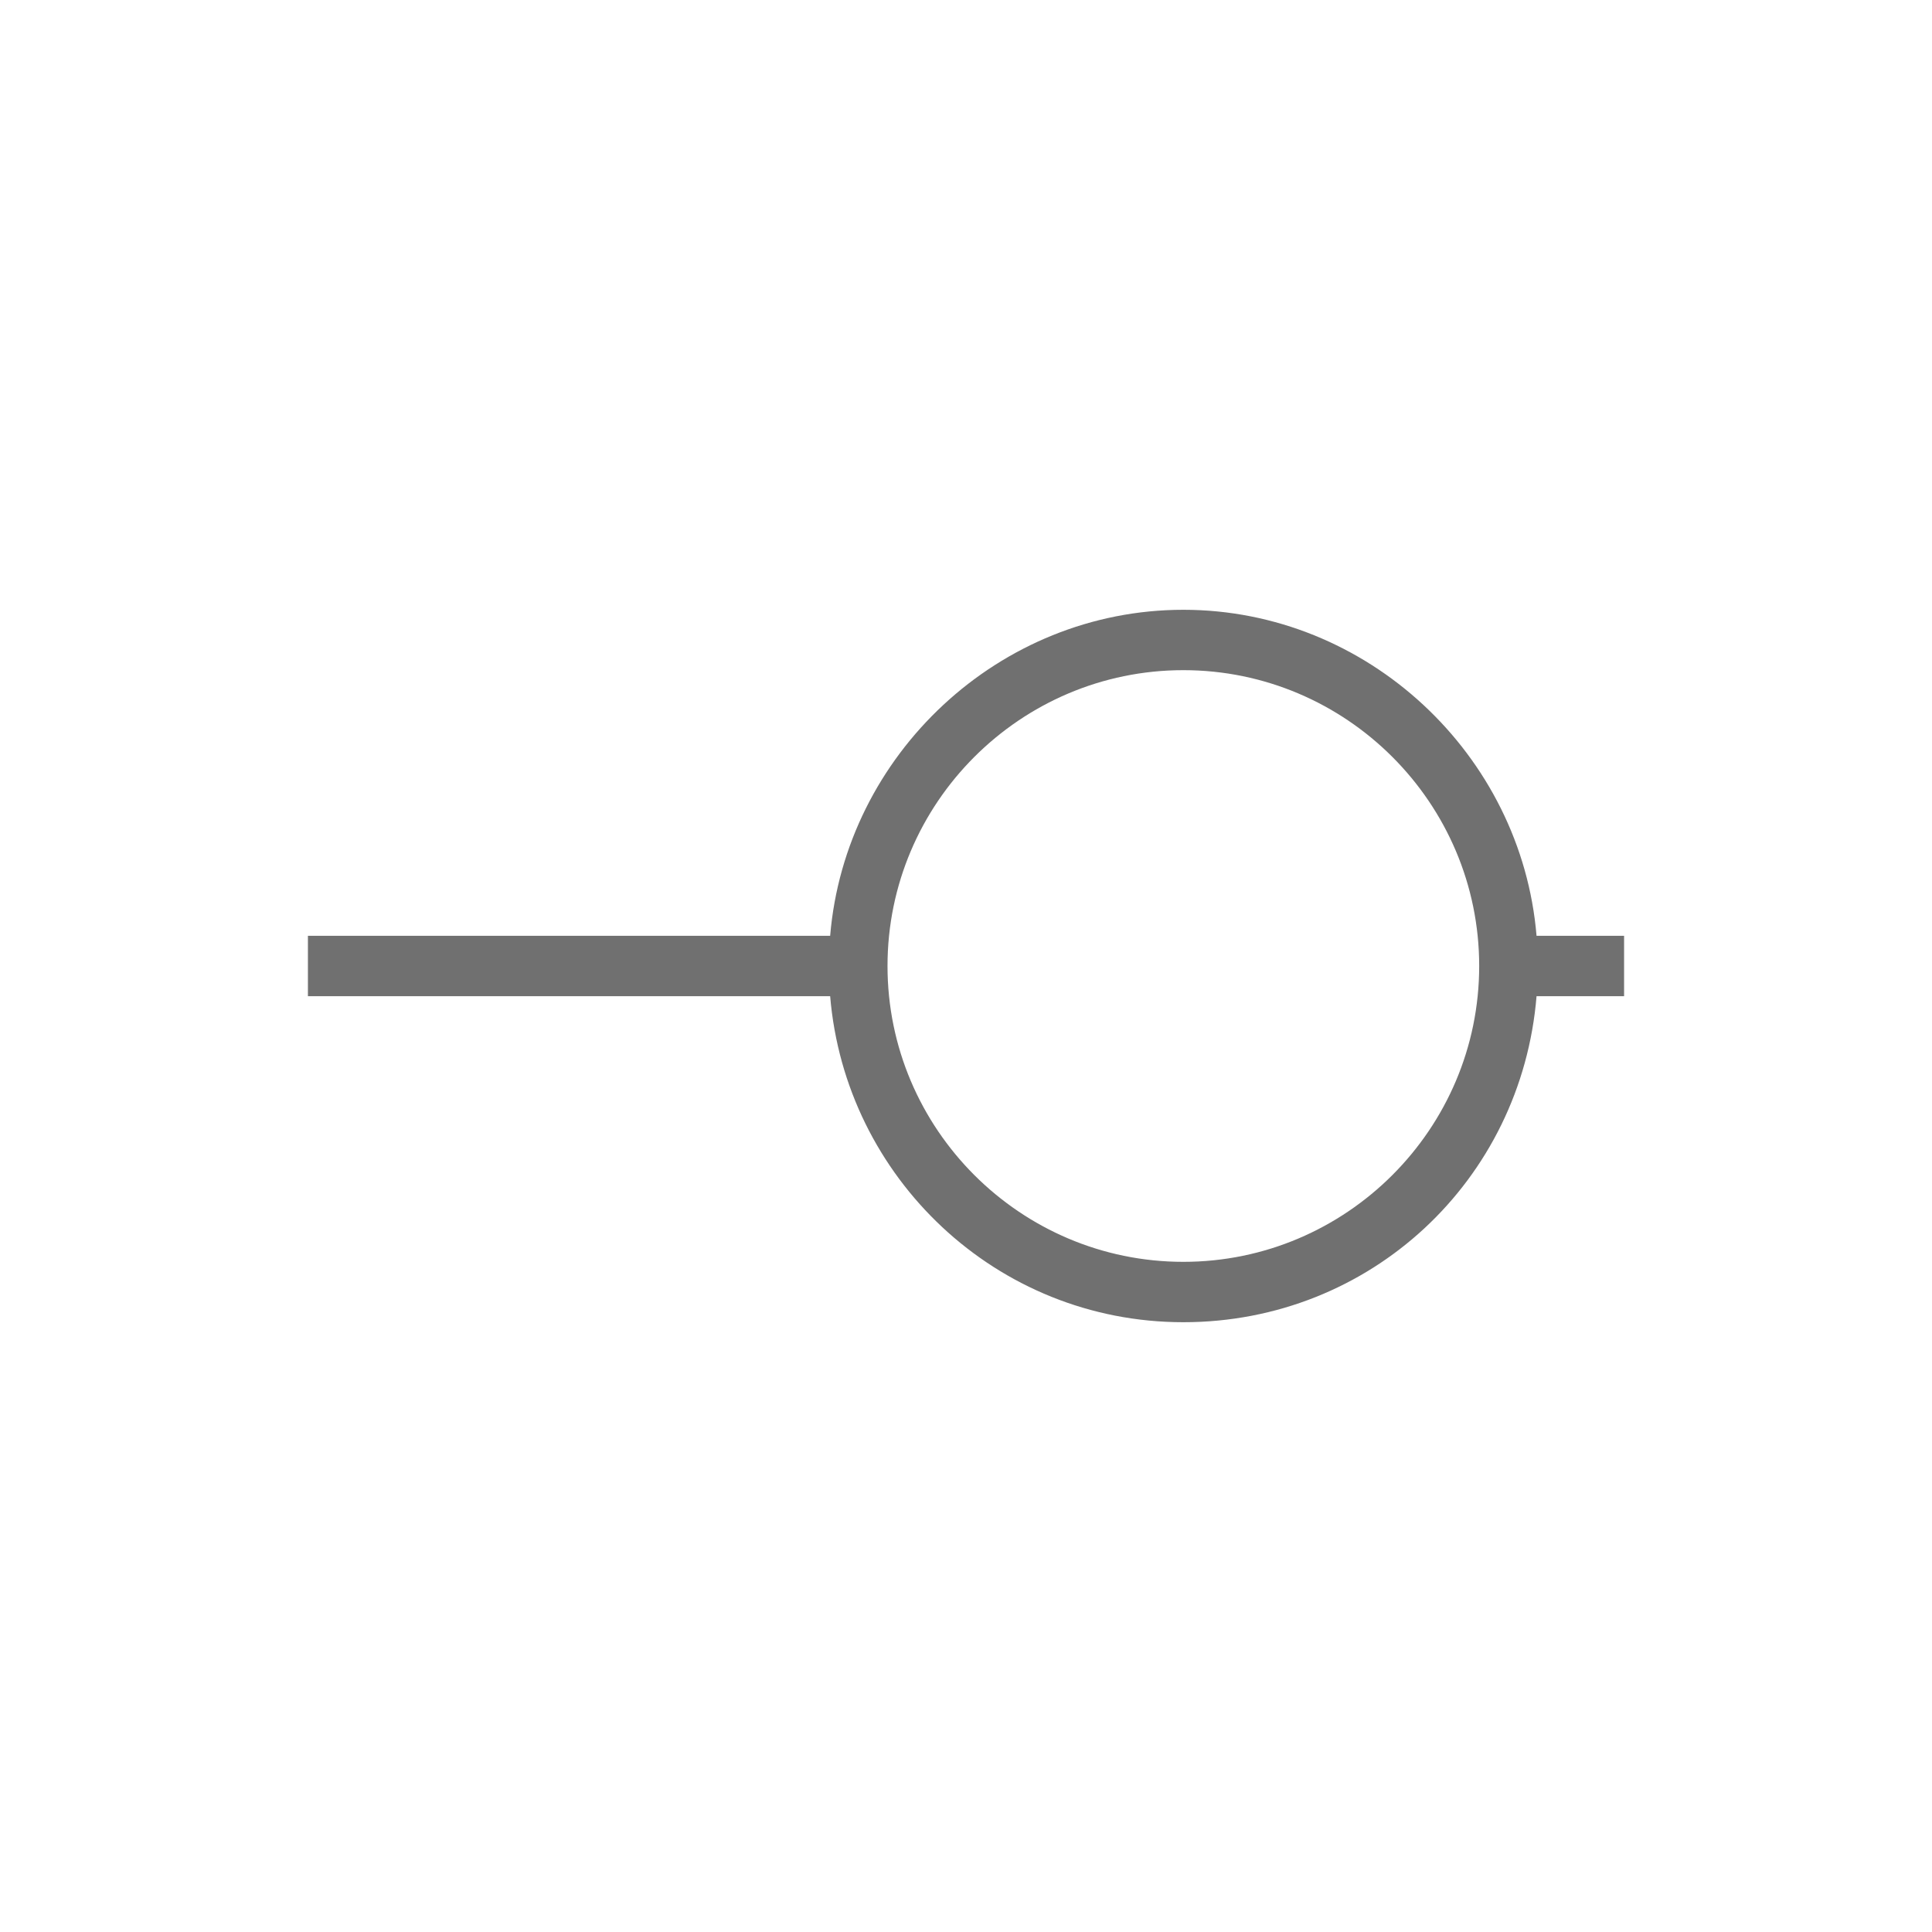
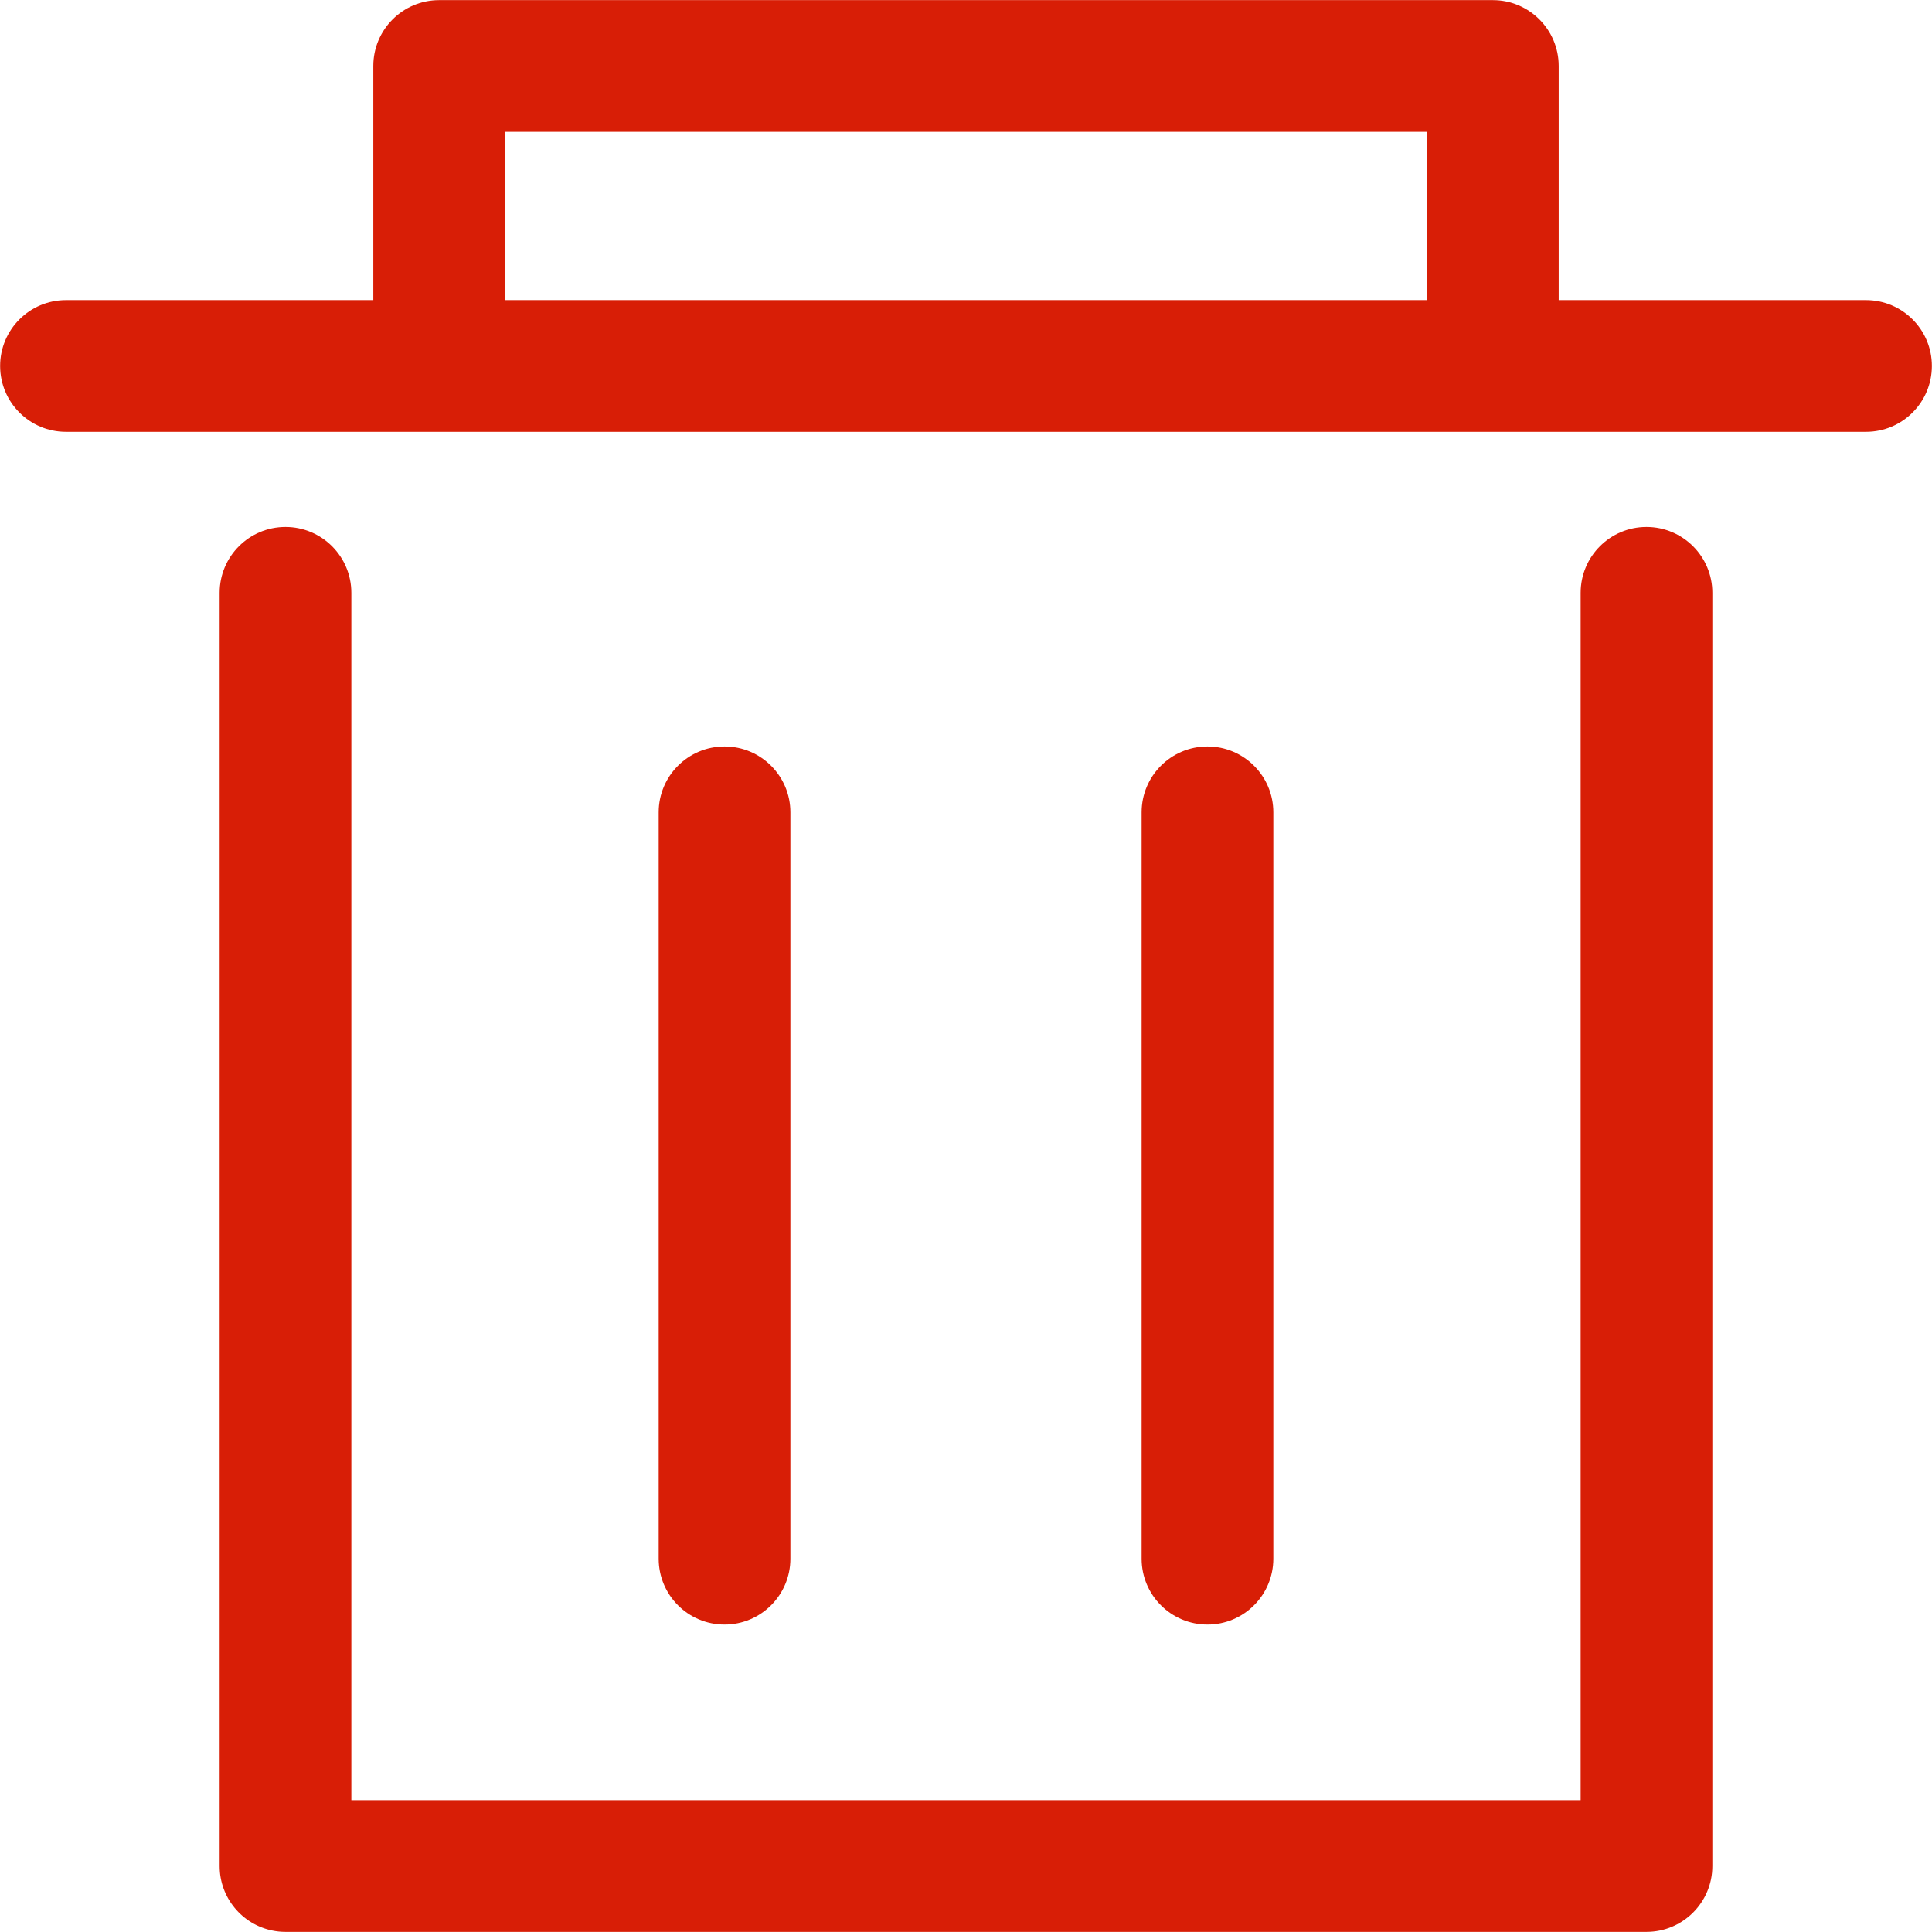
- <svg xmlns="http://www.w3.org/2000/svg" t="1597997059948" class="icon" viewBox="0 0 1024 1024" version="1.1" p-id="14470" width="200" height="200">
-   <path d="M627.2 700.8c99.2 0 179.2-75.2 187.2-172.8h46.4v-32h-46.4c-8-96-89.6-172.8-187.2-172.8S448 400 440 496H163.2v32h276.8c8 96 88 172.8 187.2 172.8z m0-345.6c86.4 0 156.8 70.4 156.8 156.8s-70.4 156.8-156.8 156.8-156.8-70.4-156.8-156.8 70.4-156.8 156.8-156.8z" fill="#707070" p-id="14471" />
+ <svg xmlns="http://www.w3.org/2000/svg" t="1597997023804" class="icon" viewBox="0 0 1024 1024" version="1.1" p-id="13632" width="200" height="200">
+   <path d="M872.682 279.302c-19.293 0-34.904 15.634-34.904 34.905v639.92H186.223v-639.92c0-19.271-15.634-34.905-34.905-34.905-19.293 0-34.905 15.634-34.905 34.905v674.825c0 16.861 11.953 30.939 27.86 34.188a34.17 34.17 0 0 0 7.044 0.717h721.364c19.271 0 34.904-15.623 34.904-34.904V314.207c0.001-19.271-15.633-34.905-34.903-34.905z" p-id="13633" fill="#d81e06" />
+   <path d="M418.921 826.143V430.556c0-19.271-15.635-34.905-34.905-34.905-19.293 0-34.904 15.634-34.904 34.905v395.587c0 19.27 15.611 34.904 34.904 34.904 19.27 0 34.905-15.635 34.905-34.904zM674.889 826.143V430.556c0-19.271-15.635-34.905-34.905-34.905-19.293 0-34.904 15.634-34.904 34.905v395.587c0 19.27 15.611 34.904 34.904 34.904 19.27 0 34.905-15.635 34.905-34.904zM989.03 159.067H826.143V34.969c0-19.282-15.635-34.905-34.905-34.905H232.762c-19.27 0-34.905 15.623-34.905 34.905v124.098H34.969c-19.27 0-34.904 15.623-34.904 34.905s15.634 34.905 34.904 34.905H989.03c19.271 0 34.905-15.623 34.905-34.905s-15.634-34.905-34.905-34.905zM267.667 69.874h488.666v89.193H267.667V69.874z" p-id="13634" fill="#d81e06" />
</svg>
